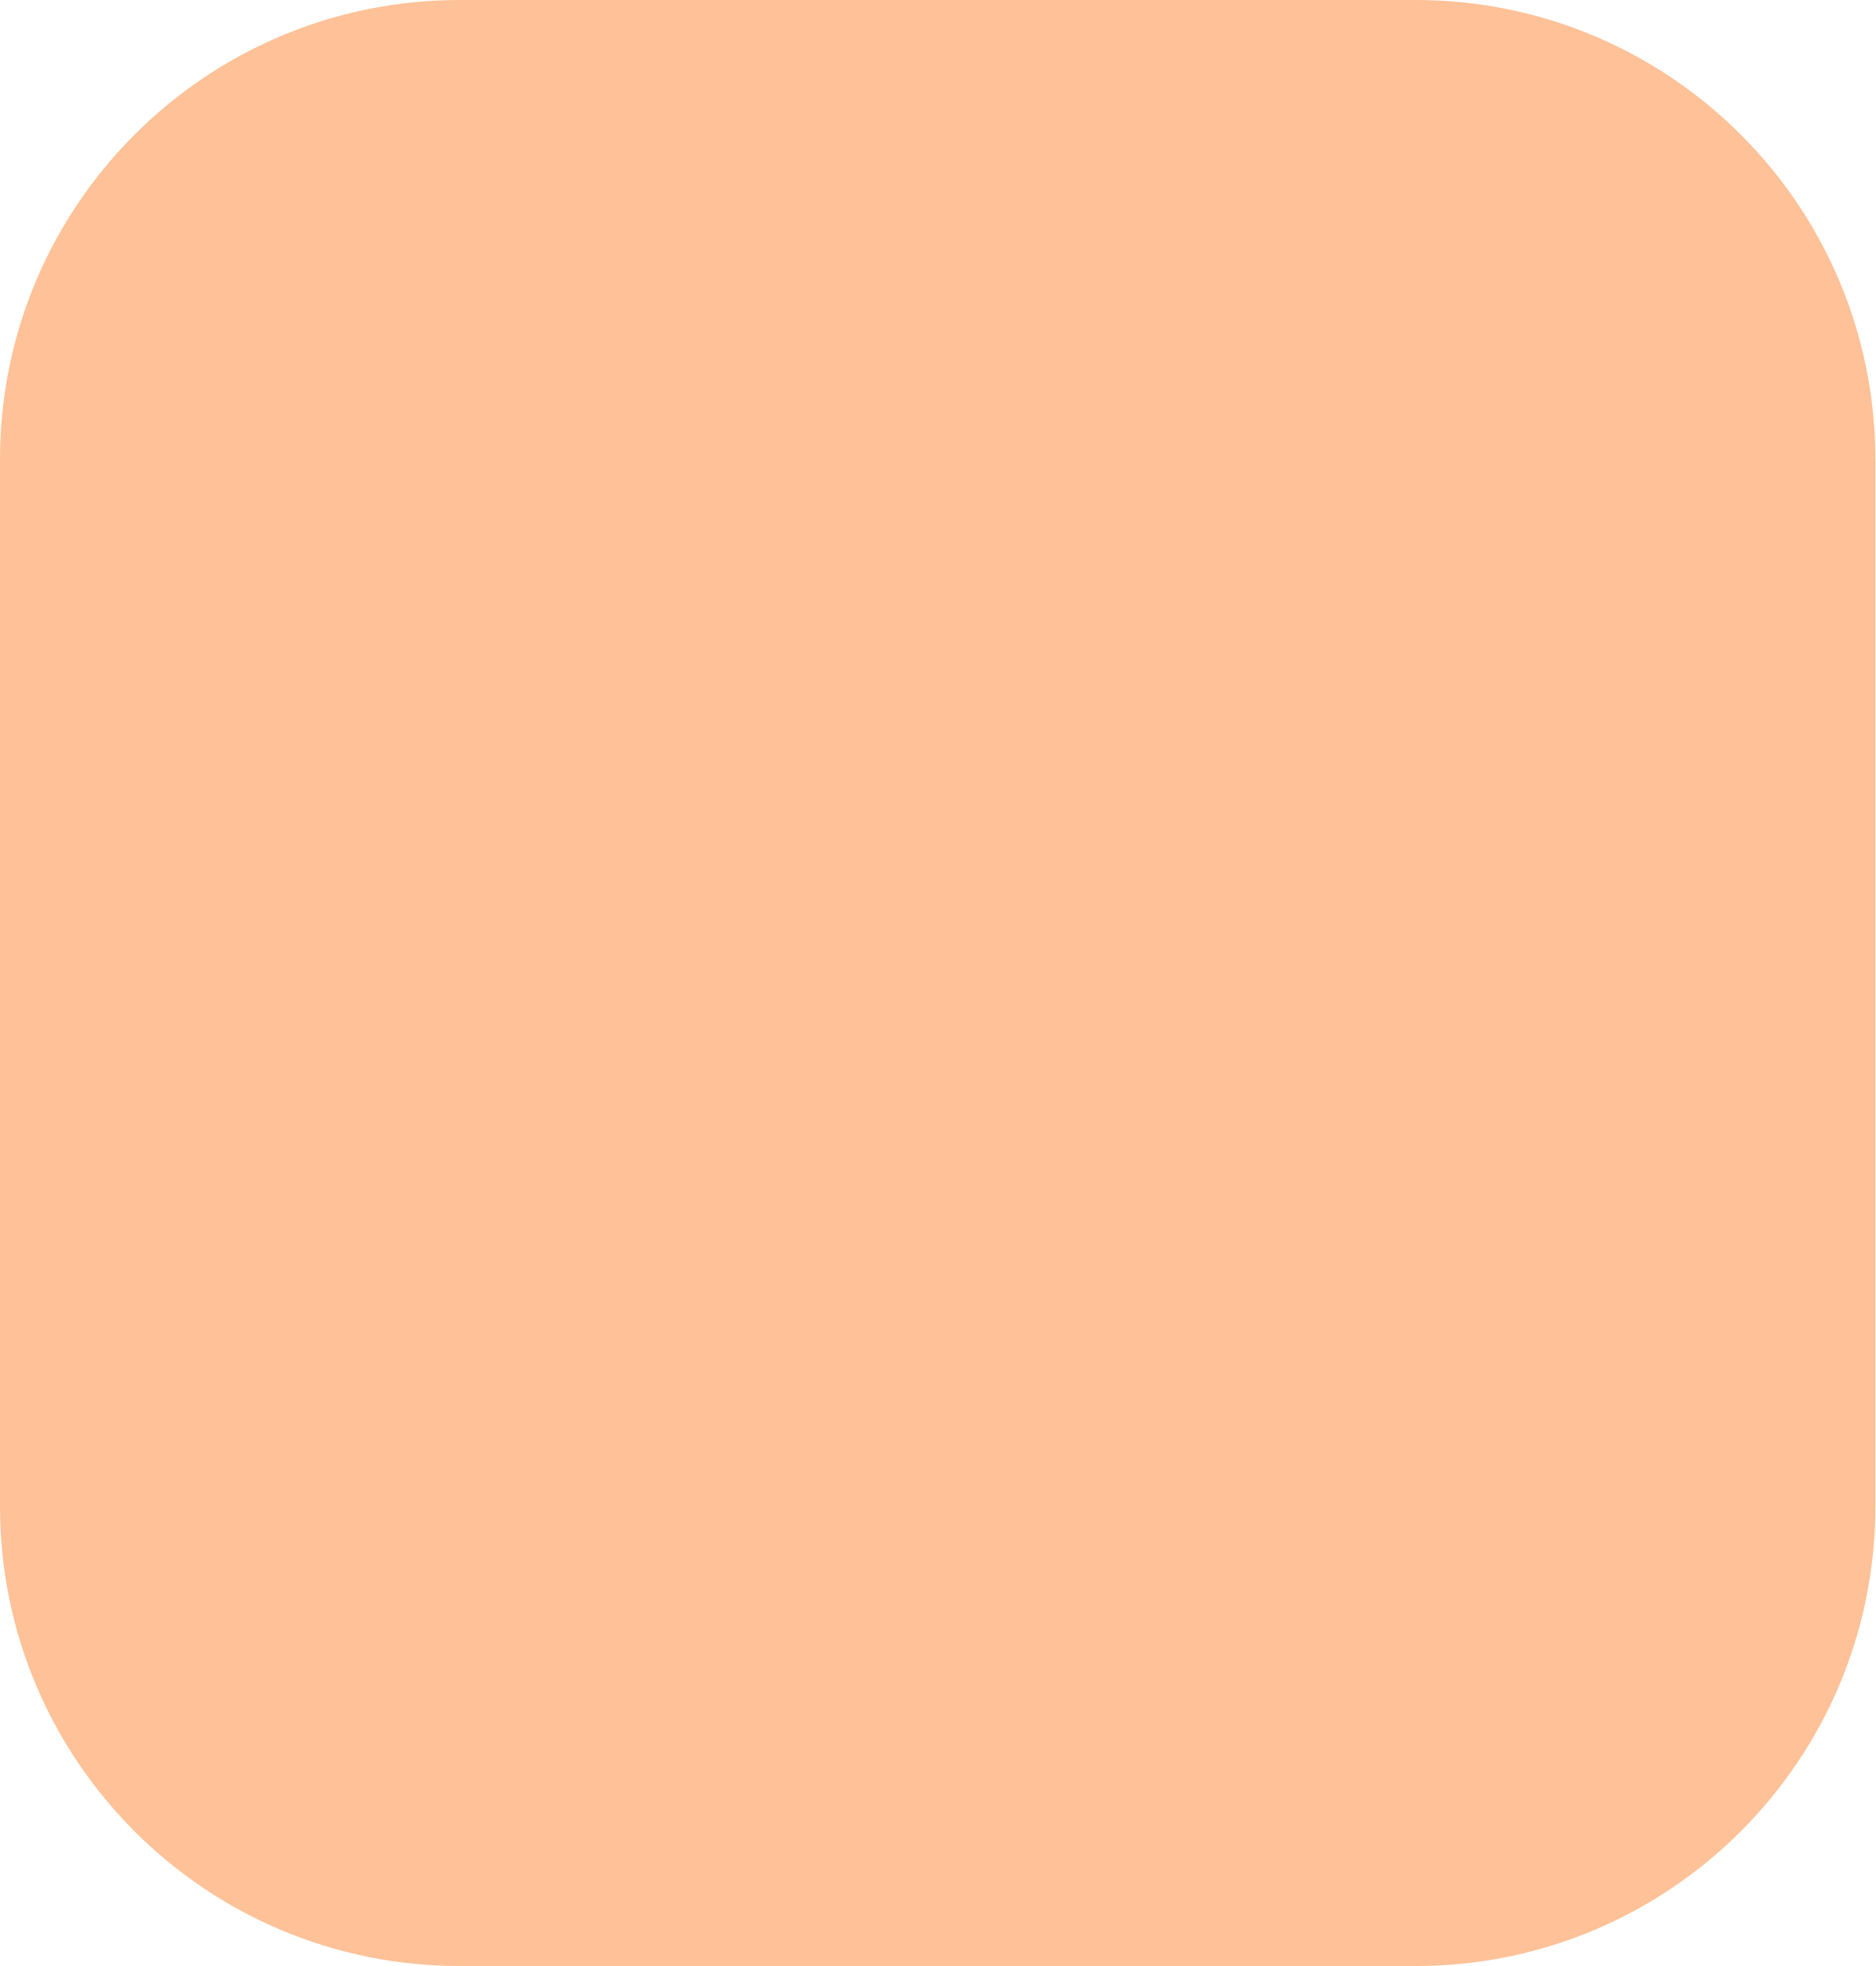
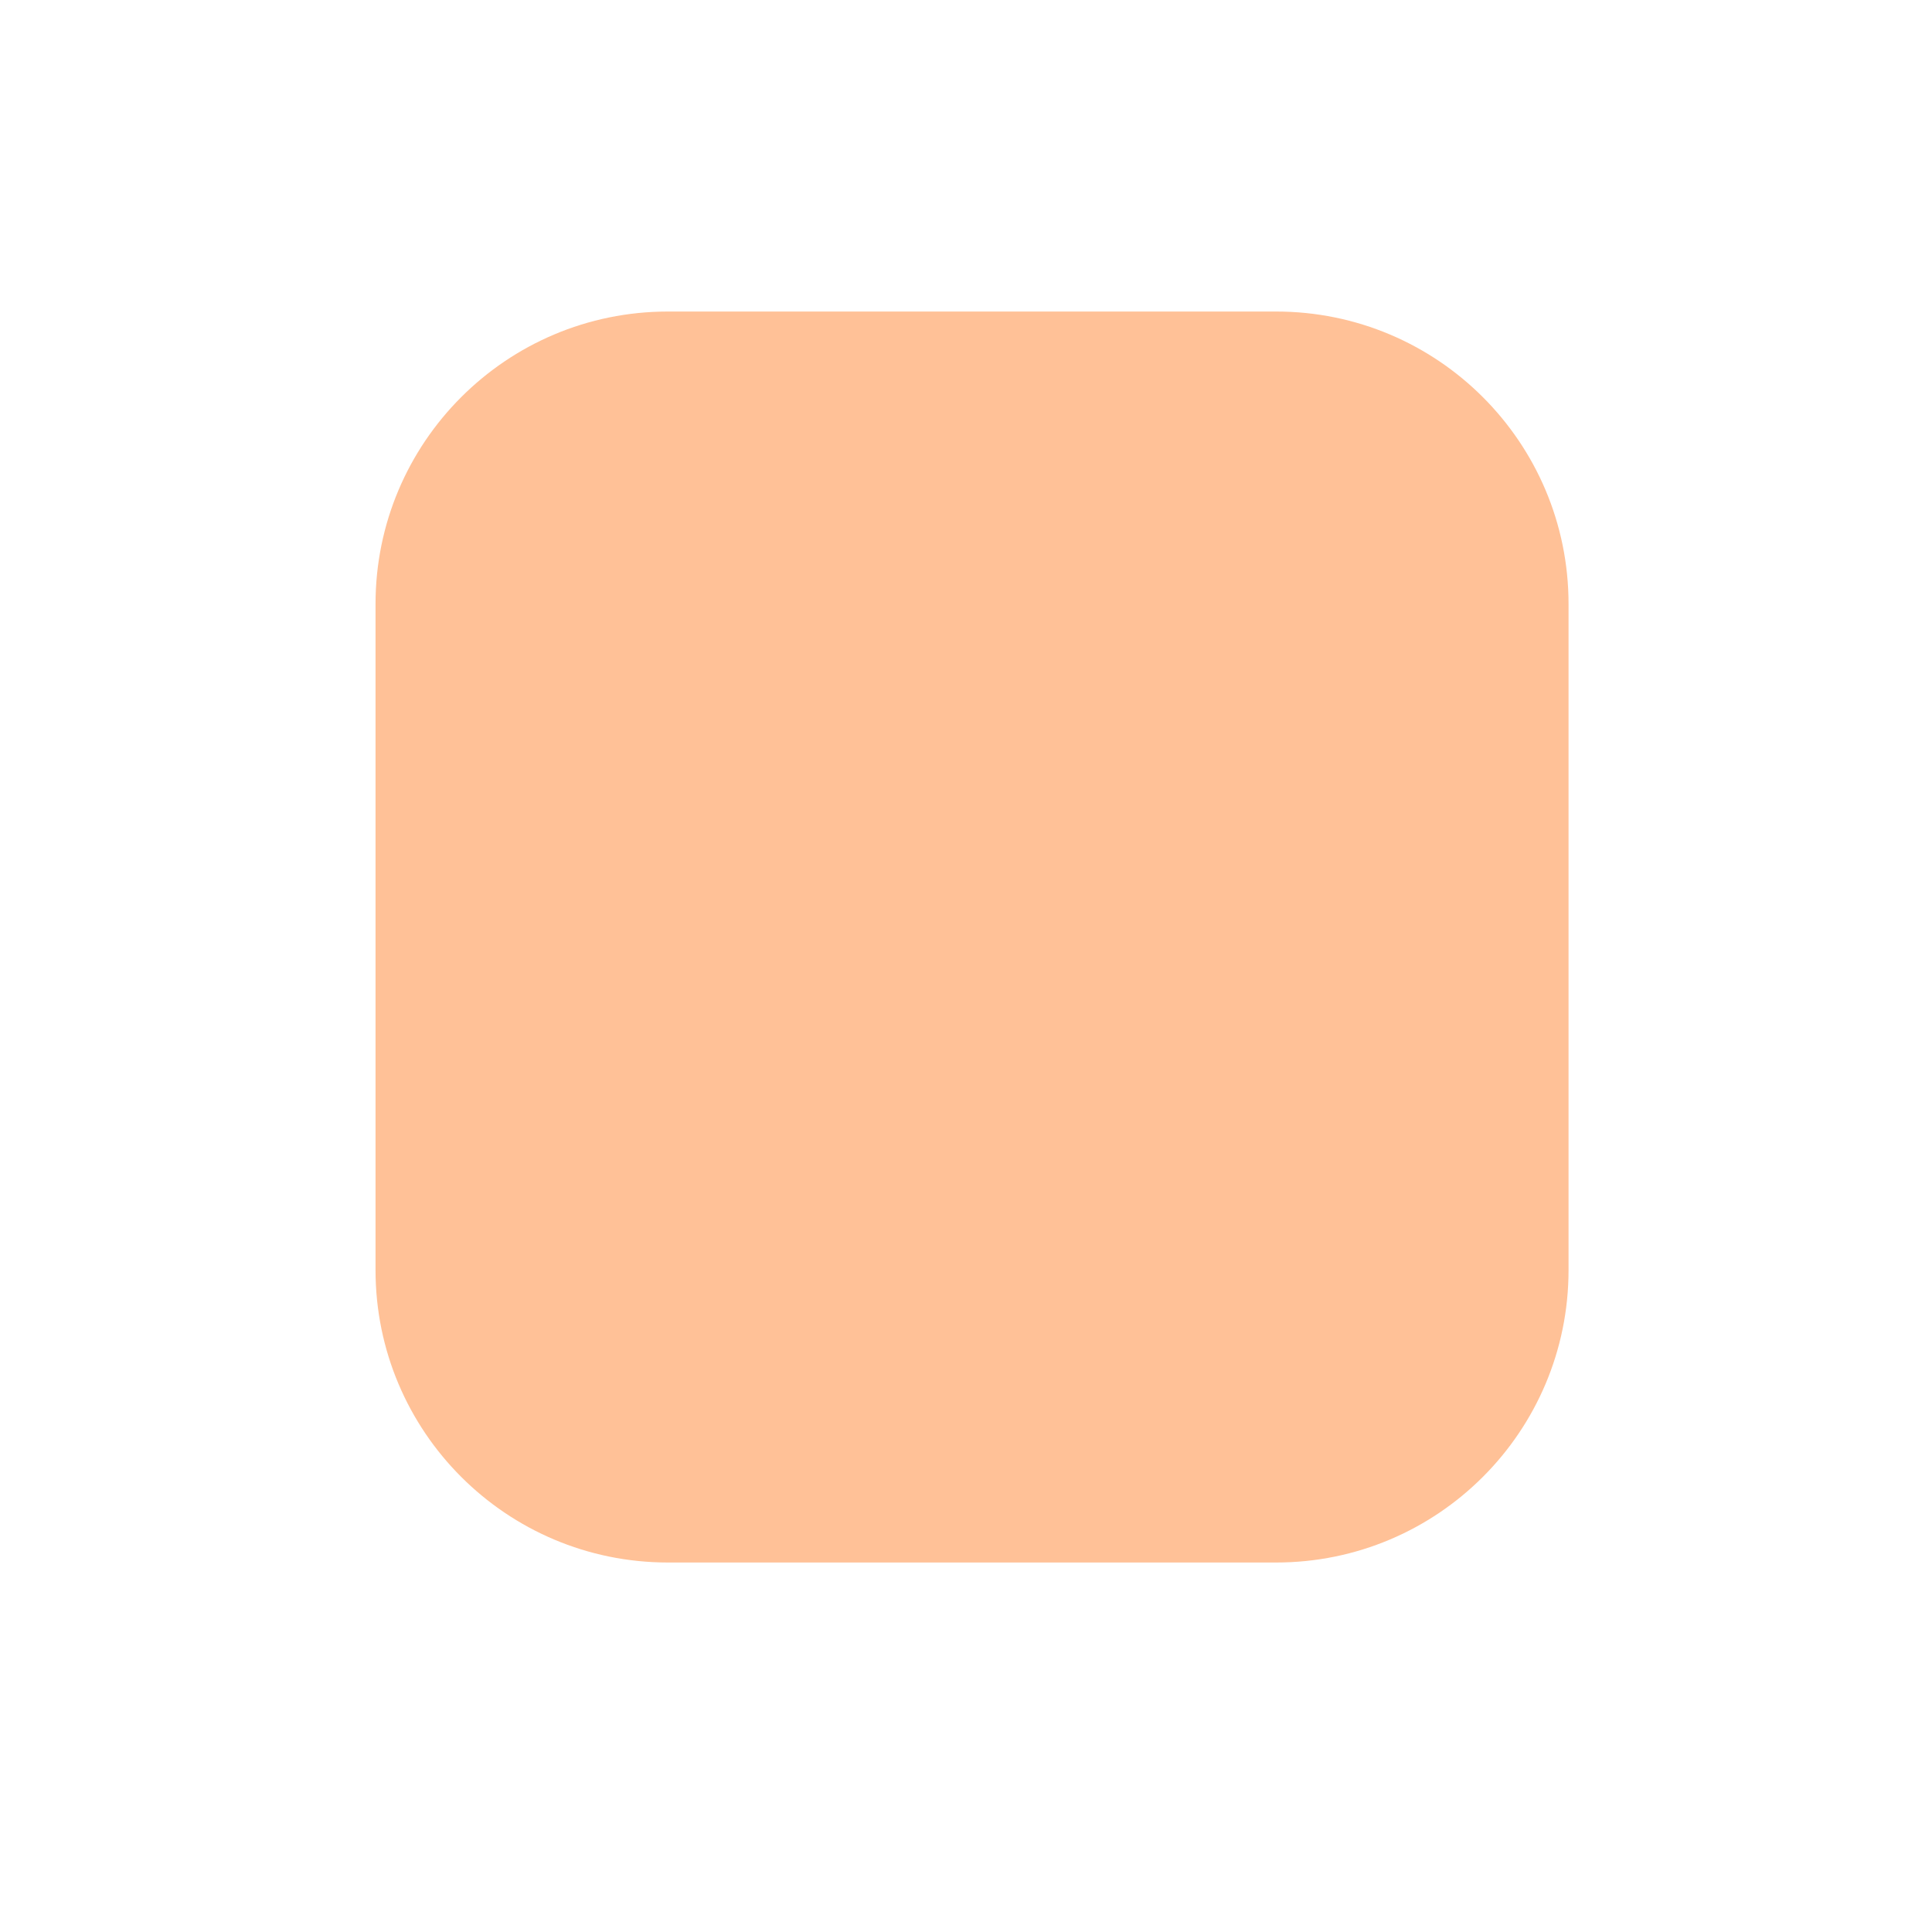
- <svg xmlns="http://www.w3.org/2000/svg" viewBox="0 0 988 1036">
+ <svg xmlns="http://www.w3.org/2000/svg" id="Layer_3" data-name="Layer 3" viewBox="0 0 1600 1600">
  <defs>
    <style>.cls-1{fill:#ffc197;}</style>
  </defs>
-   <g id="Layer_2" data-name="Layer 2">
-     <g id="Layer_1-2" data-name="Layer 1">
-       <rect class="cls-1" width="988" height="1036" rx="242.15" />
-     </g>
-   </g>
+   <rect class="cls-1" x="311" y="258" width="988" height="1036" rx="242.15" />
</svg>
